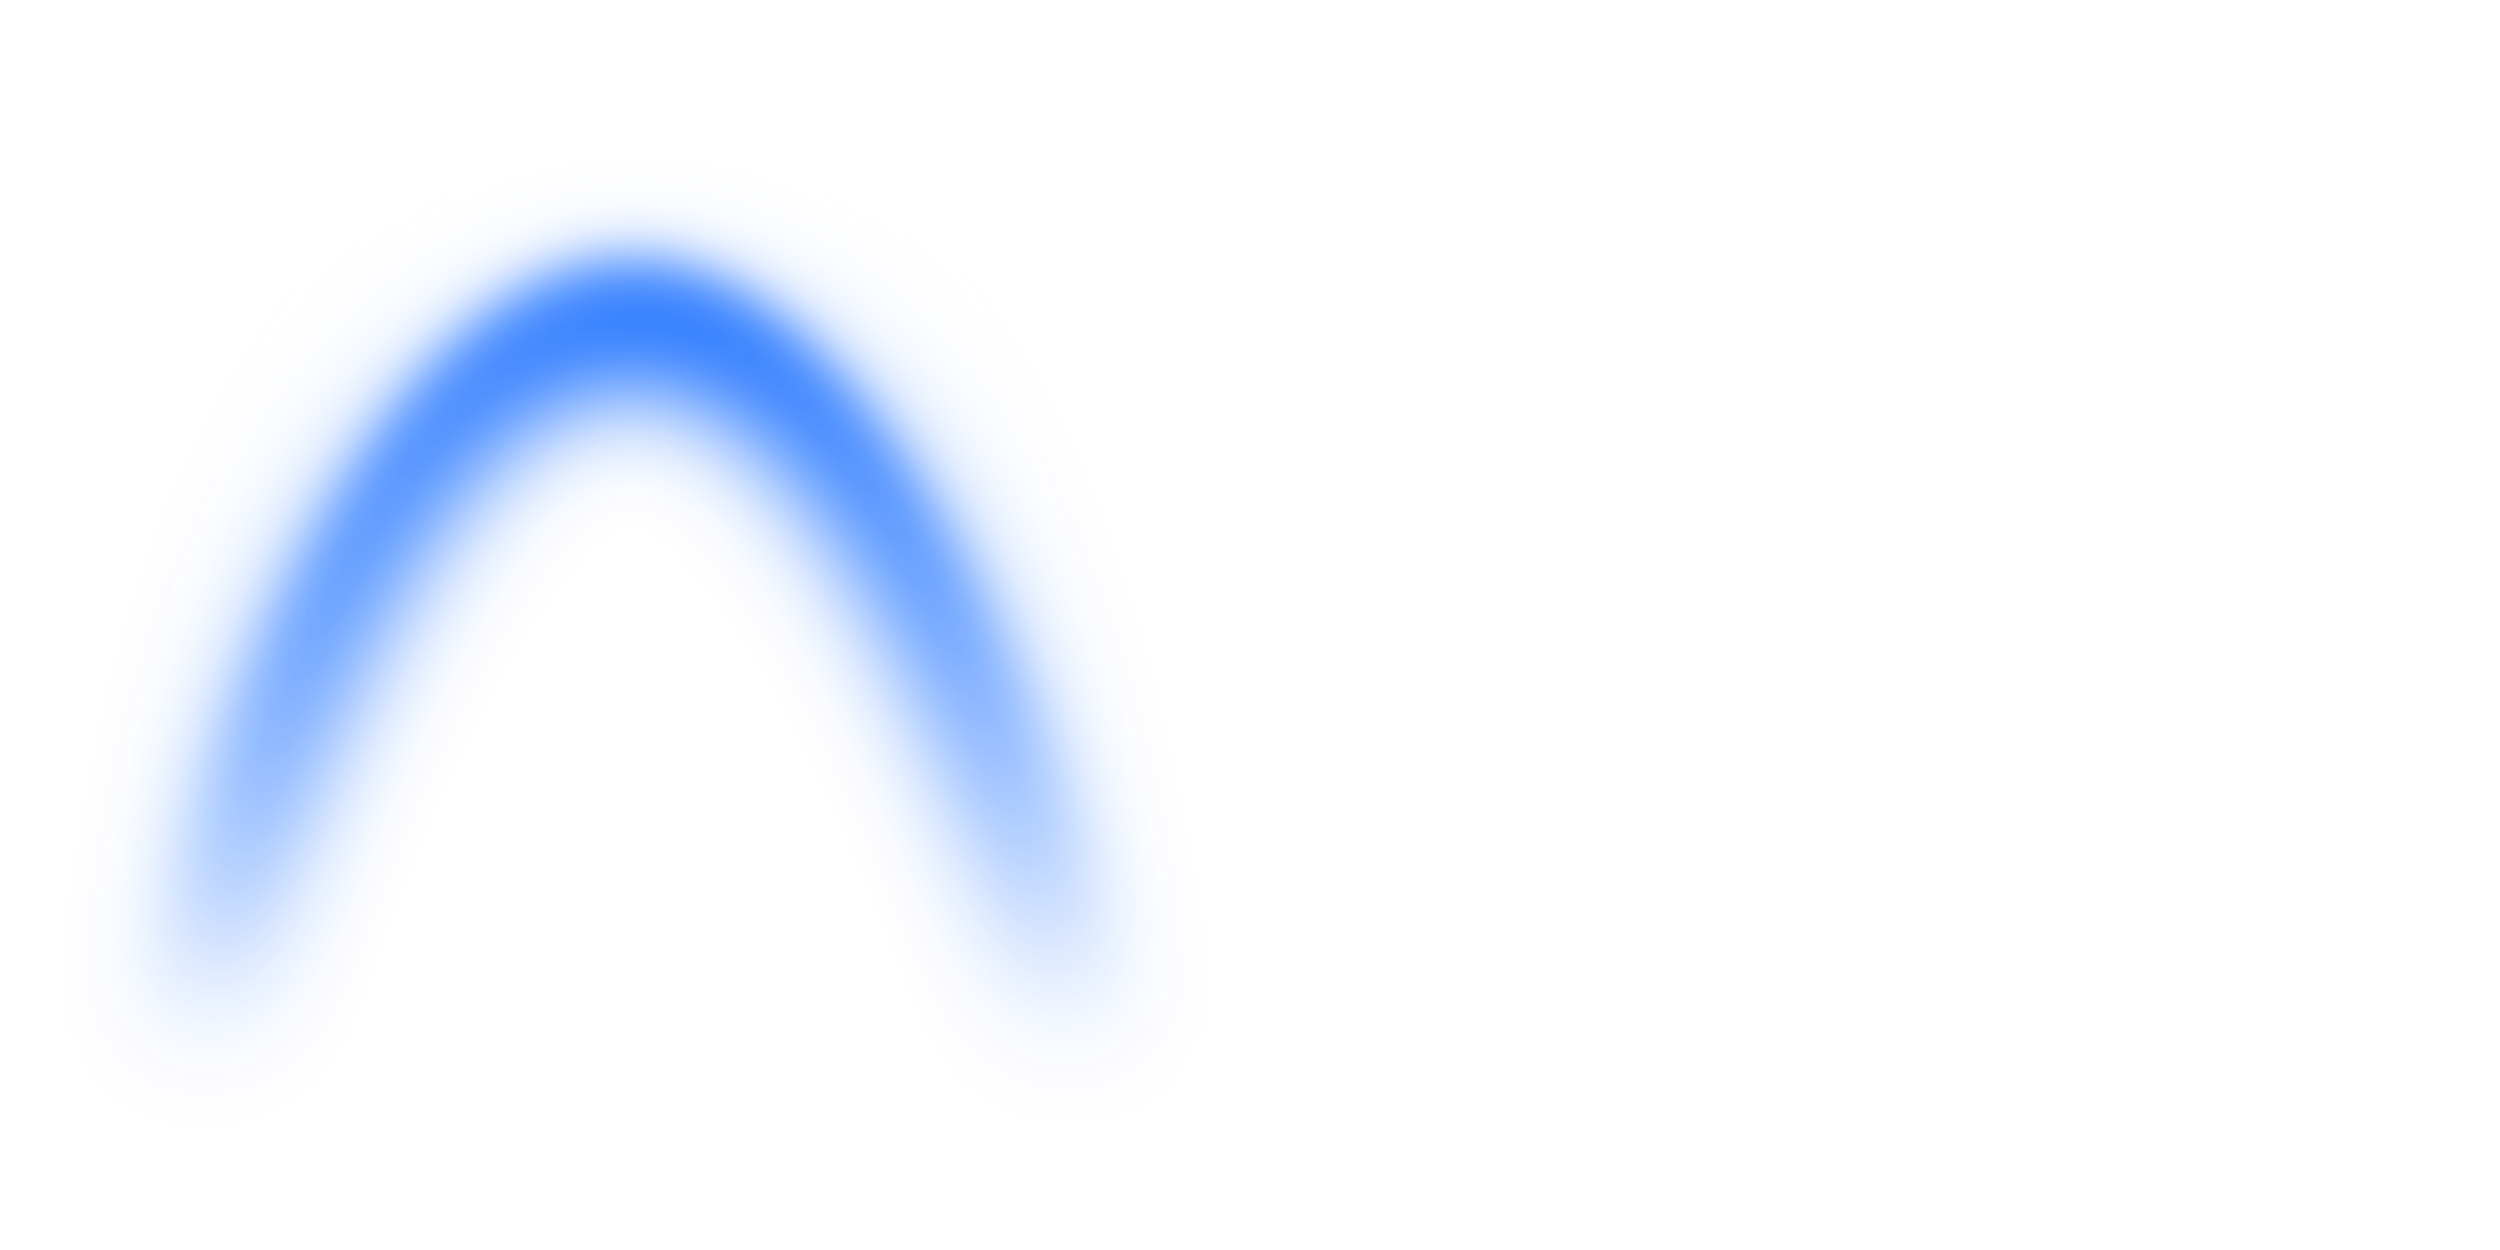
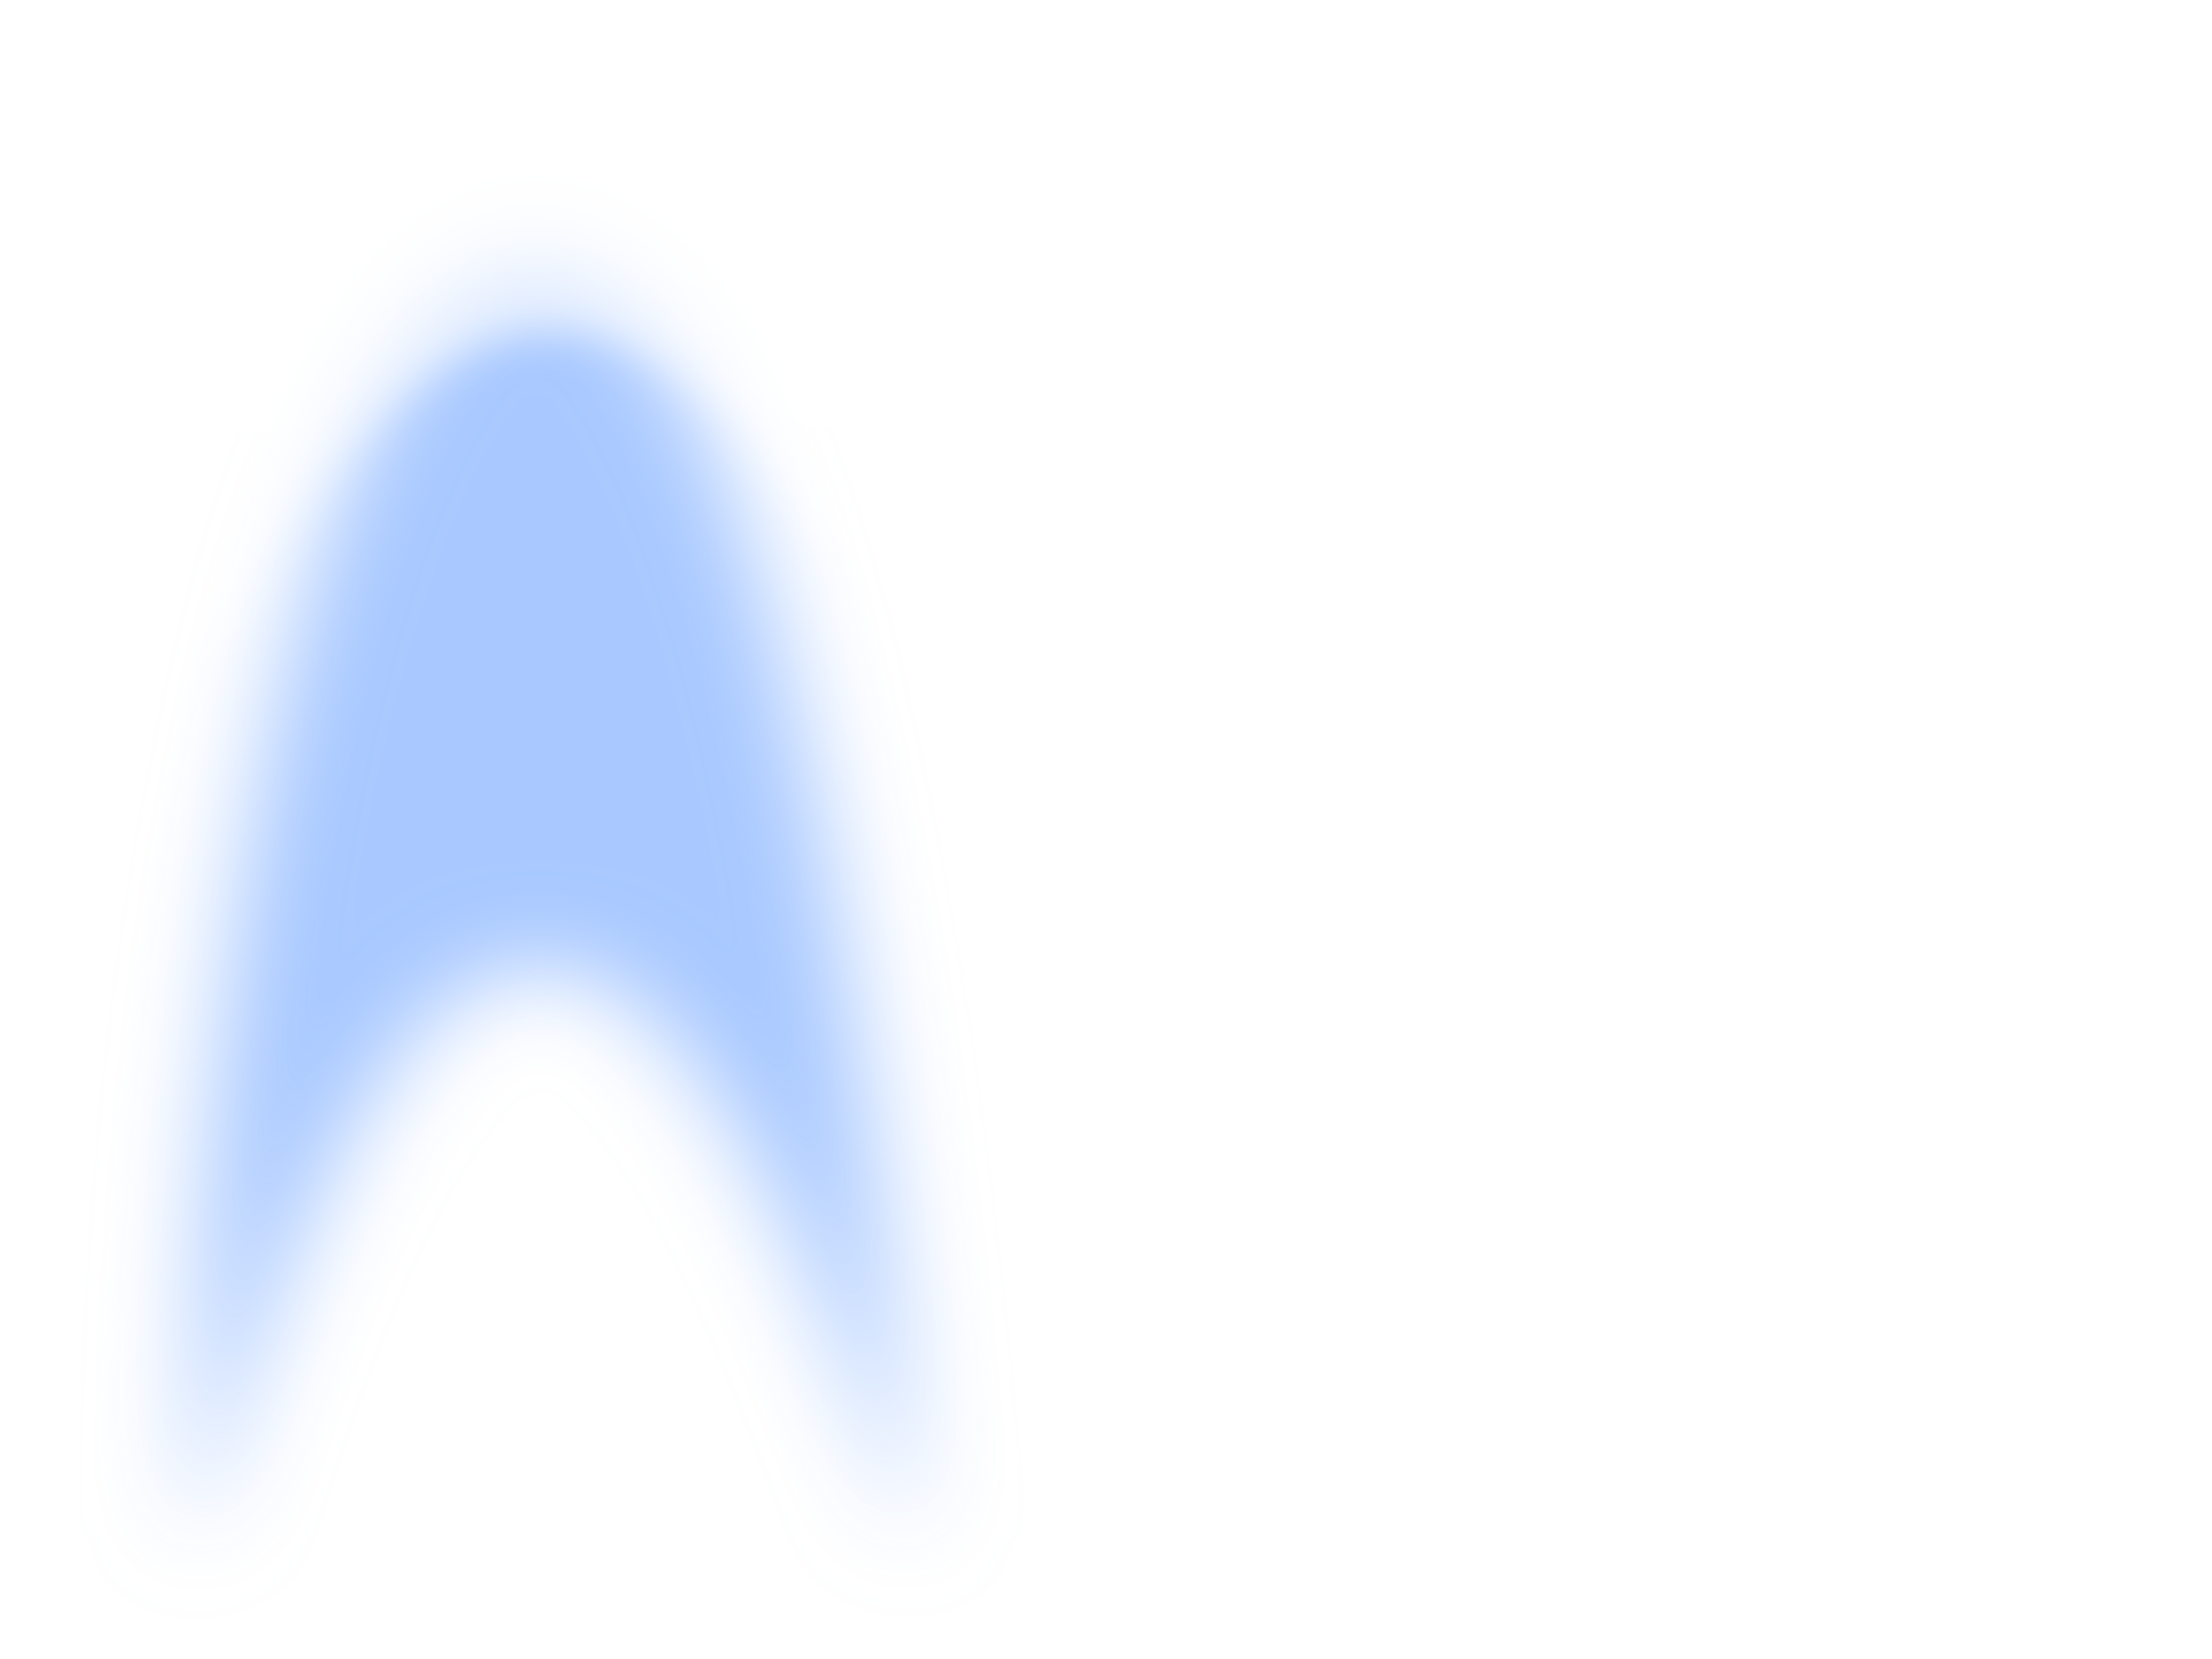
- <svg xmlns="http://www.w3.org/2000/svg" xmlns:xlink="http://www.w3.org/1999/xlink" width="16" height="8" id="svg2" version="1.1">
+ <svg xmlns="http://www.w3.org/2000/svg" xmlns:xlink="http://www.w3.org/1999/xlink" width="16" height="12" id="svg2" version="1.1">
  <defs id="defs4">
    <linearGradient id="linearGradient3781">
      <stop style="stop-color:#c6fffe;stop-opacity:1;" offset="0" id="stop3783" />
      <stop style="stop-color:#c6fffe;stop-opacity:0;" offset="1" id="stop3785" />
    </linearGradient>
    <linearGradient id="linearGradient3775">
      <stop id="stop3777" offset="0" style="stop-color:#c6fffe;stop-opacity:1;" />
      <stop id="stop3779" offset="1" style="stop-color:#4efffc;stop-opacity:1;" />
    </linearGradient>
    <linearGradient id="linearGradient3755">
      <stop style="stop-color:#ffffff;stop-opacity:1;" offset="0" id="stop3757" />
      <stop style="stop-color:#ffffff;stop-opacity:0;" offset="1" id="stop3759" />
    </linearGradient>
    <linearGradient xlink:href="#linearGradient3755" id="linearGradient3761" x1="1.938" y1="0.346" x2="1.96" y2="3.889" gradientUnits="userSpaceOnUse" gradientTransform="matrix(2.116386,0,0,2.116386,-0.1683242,1043.991)" />
    <linearGradient xlink:href="#linearGradient3781" id="linearGradient3787" x1="2.314" y1="1.221" x2="2.35" y2="3.043" gradientUnits="userSpaceOnUse" />
-     <filter id="filter4412" x="-0.173" width="1.345" y="-0.124" height="1.248">
+     <filter id="filter4412" x="-0.173" width="1.345" y="-0.124" height="1.248" color-interpolation-filters="sRGB">
      <feGaussianBlur stdDeviation="0.096" id="feGaussianBlur4414" />
    </filter>
-     <filter id="filter3777">
+     <filter id="filter3777" color-interpolation-filters="sRGB">
      <feGaussianBlur stdDeviation="0.164" id="feGaussianBlur3779" />
    </filter>
-     <filter id="filter3783" x="-0.16" width="1.32" y="-0.166" height="1.332">
+     <filter id="filter3783" x="-0.16" width="1.32" y="-0.166" height="1.332" color-interpolation-filters="sRGB">
      <feGaussianBlur stdDeviation="0.524" id="feGaussianBlur3785" />
    </filter>
+     <linearGradient xlink:href="#linearGradient3755" id="linearGradient3839" gradientUnits="userSpaceOnUse" gradientTransform="matrix(1.956361,0,0,1.955242,0.06992714,1040.061)" x1="1.938" y1="0.346" x2="1.96" y2="3.889" />
+     <linearGradient xlink:href="#linearGradient3755" id="linearGradient3841" gradientUnits="userSpaceOnUse" gradientTransform="matrix(2.116386,0,0,2.116386,0.07564699,1039.047)" x1="1.938" y1="0.346" x2="1.96" y2="3.889" />
  </defs>
-   <g id="layer1" transform="translate(0,-1044.362)">
-     <path style="color:#000000;fill:url(#linearGradient3761);fill-opacity:1;stroke:none;stroke-width:1;marker:none;visibility:visible;display:inline;overflow:visible;enable-background:accumulate;" d="m 0.151,1052.278 c 0.379,-8.834 6.67,-11.269 7.865,0 -2.749,-8.624 -5.366,-8.343 -7.865,0 z" id="path2985" />
-     <path style="color:#000000;fill:#005fff;fill-opacity:1;stroke:none;stroke-width:1;marker:none;visibility:visible;display:inline;overflow:visible;enable-background:accumulate;filter:url(#filter3783)" d="m 0.151,1052.278 c 0.379,-8.834 6.67,-11.269 7.865,0 -2.749,-8.624 -5.366,-8.343 -7.865,0 z" id="path3781" transform="matrix(0.7171497,0,0,0.6730703,1.154939,342.7841)" />
-     <path id="path3775" d="m 0.151,1052.278 c 0.379,-8.834 6.67,-11.269 7.865,0 -2.749,-8.624 -5.366,-8.343 -7.865,0 z" style="color:#000000;fill:url(#linearGradient3761);fill-opacity:1;stroke:none;stroke-width:1;marker:none;visibility:visible;display:inline;overflow:visible;enable-background:accumulate;filter:url(#filter3777)" />
+   <g id="layer1" transform="translate(0,-1040.362)">
+     <path style="color:#000000;fill:url(#linearGradient3839);fill-opacity:1;stroke:none;stroke-width:1;marker:none;visibility:visible;display:inline;overflow:visible;enable-background:accumulate;opacity:0.827" d="m 0.365,1047.717 c 0.35,-8.162 6.166,-10.411 7.27,0 -2.541,-7.968 -4.961,-7.708 -7.27,0 z" id="path2985" />
+     <path style="opacity:0.563;color:#000000;fill:#659eff;fill-opacity:1;stroke:none;stroke-width:1;marker:none;visibility:visible;display:inline;overflow:visible;filter:url(#filter3783);enable-background:accumulate" d="m 0.151,1052.278 c 0.078,-16.901 6.231,-23.031 7.865,0 -2.789,-9.001 -5.42,-9.163 -7.865,0 z" id="path3781" transform="matrix(0.6629243,0,0,0.621822,1.293136,397.2507)" />
+     <path id="path3775" d="m 0.395,1047.334 c 0.379,-8.834 6.67,-11.269 7.865,0 -2.556,-7.082 -5.226,-7.224 -7.865,0 z" style="color:#000000;fill:url(#linearGradient3841);fill-opacity:1;stroke:none;stroke-width:1;marker:none;visibility:visible;display:inline;overflow:visible;filter:url(#filter3777);enable-background:accumulate;opacity:0.827" transform="matrix(0.9243876,0,0,0.923859,0,80.12793)" />
  </g>
</svg>
